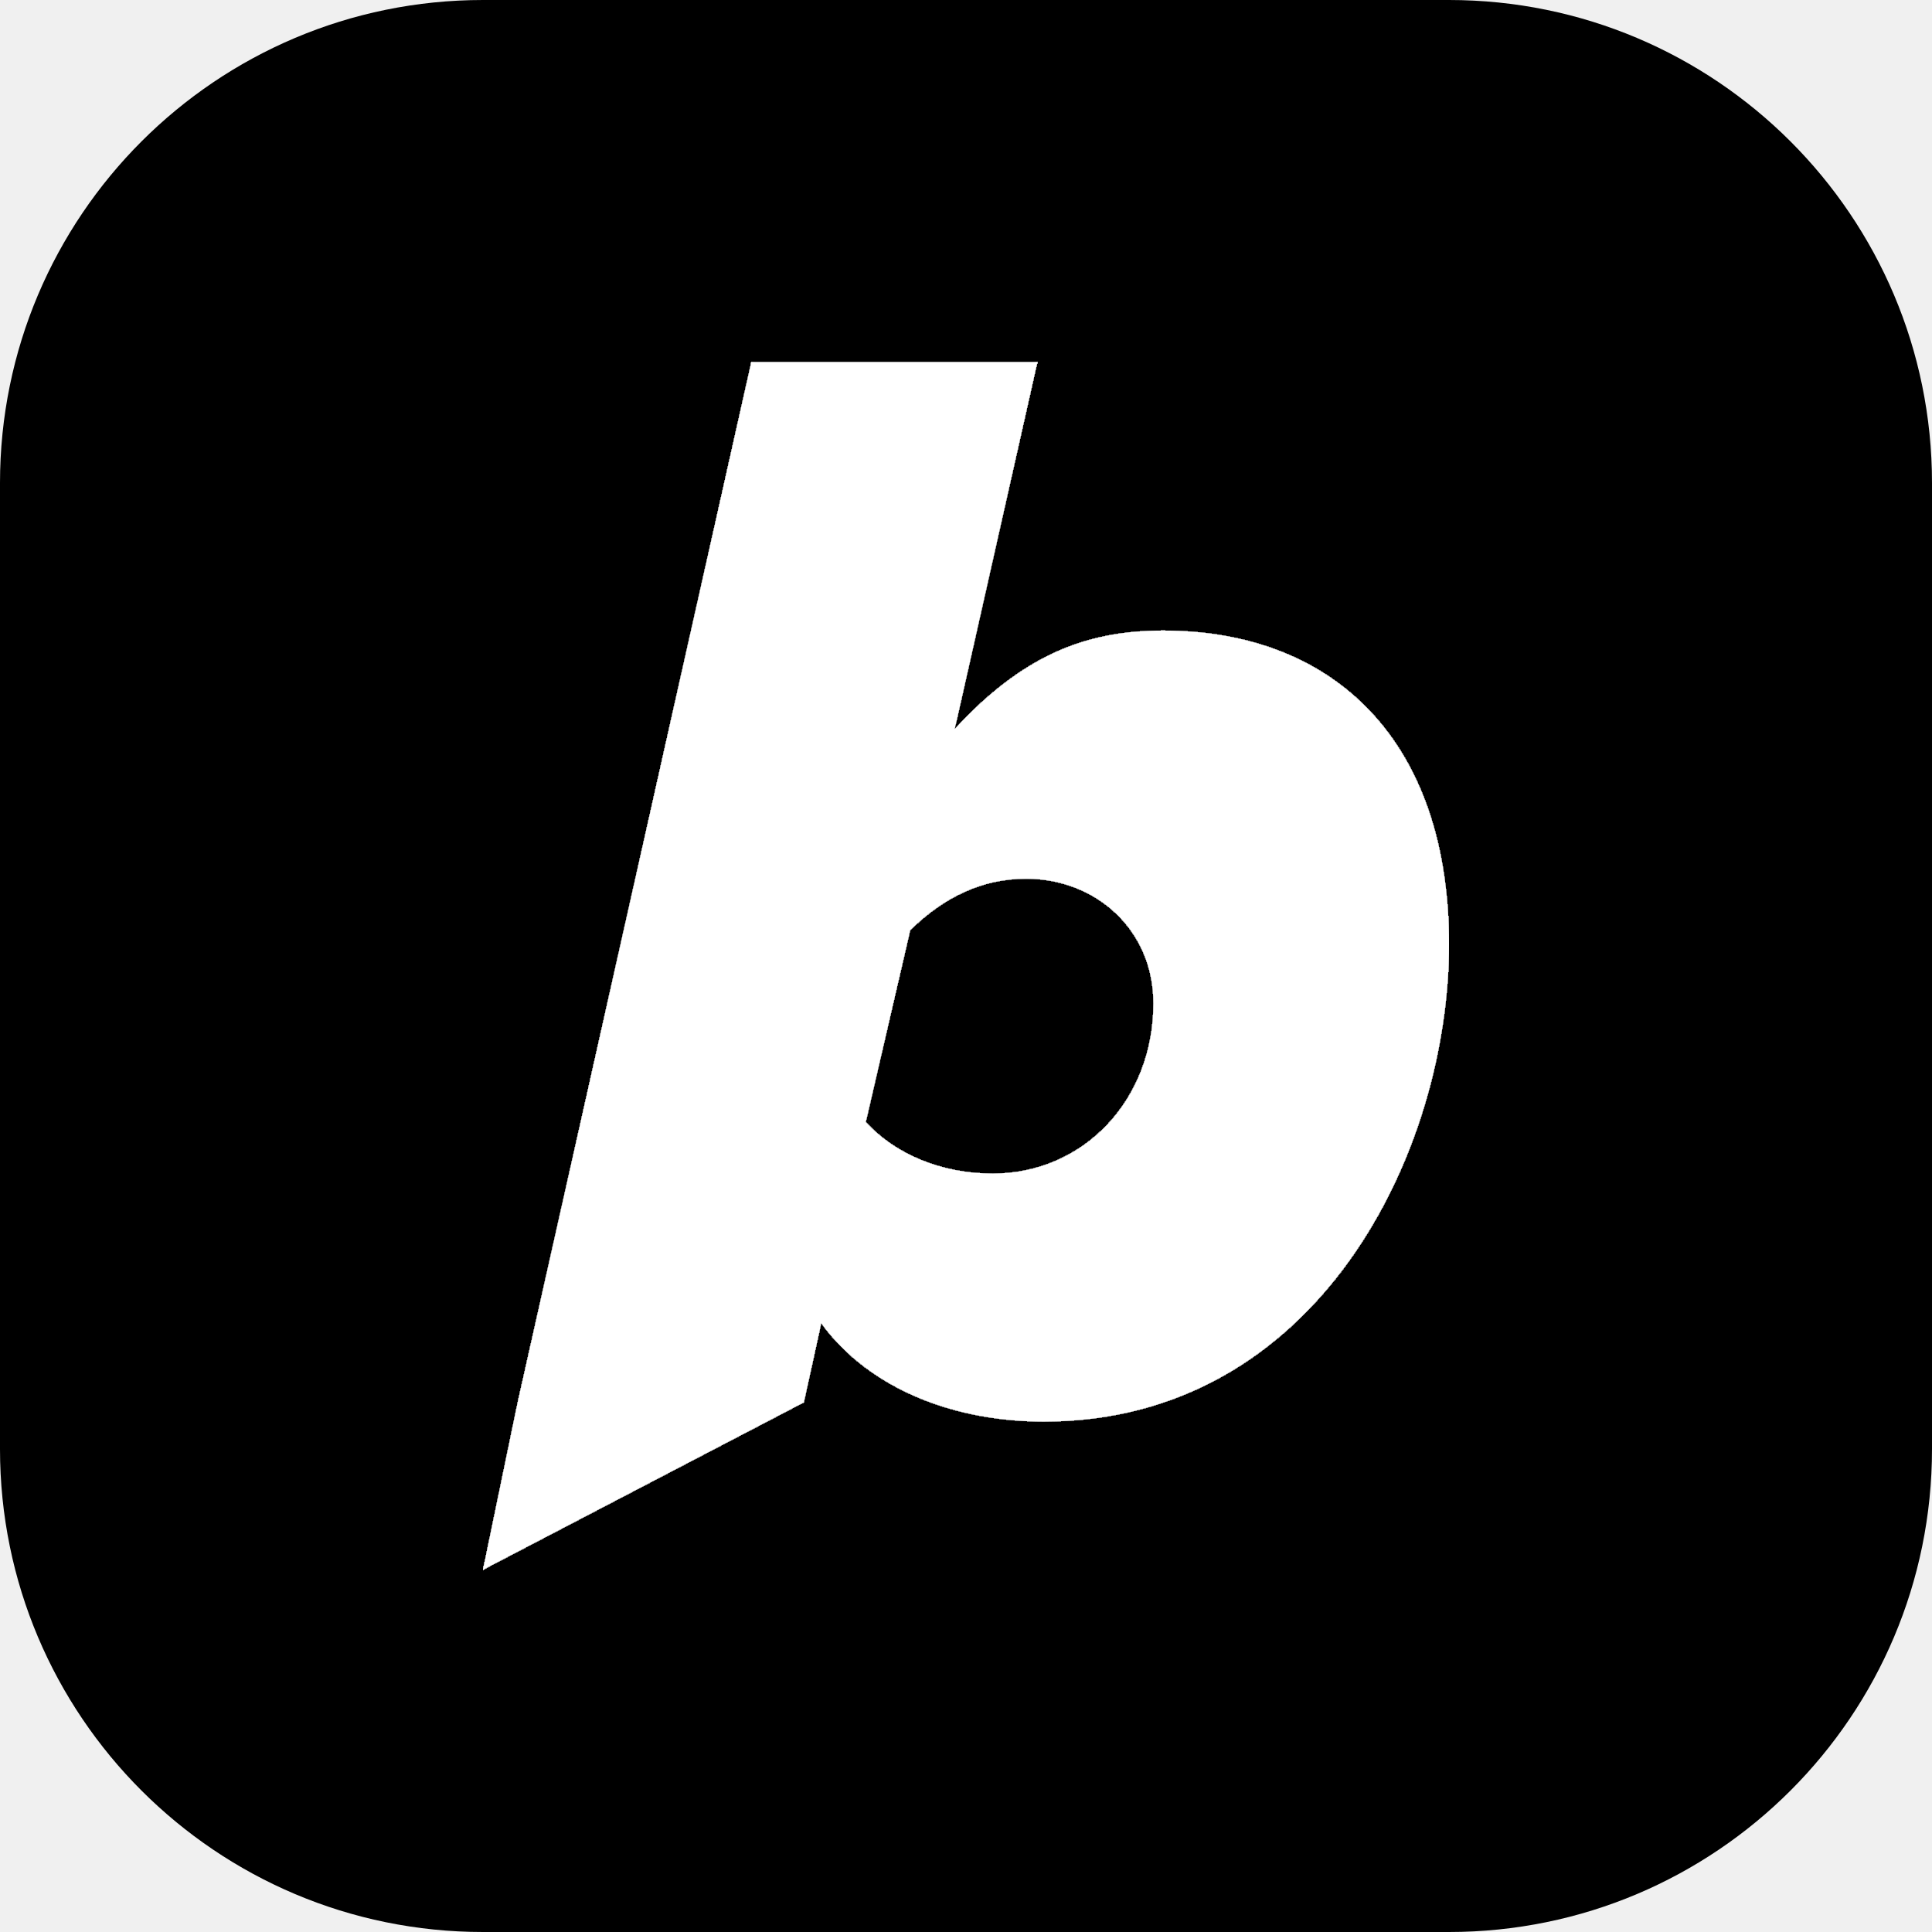
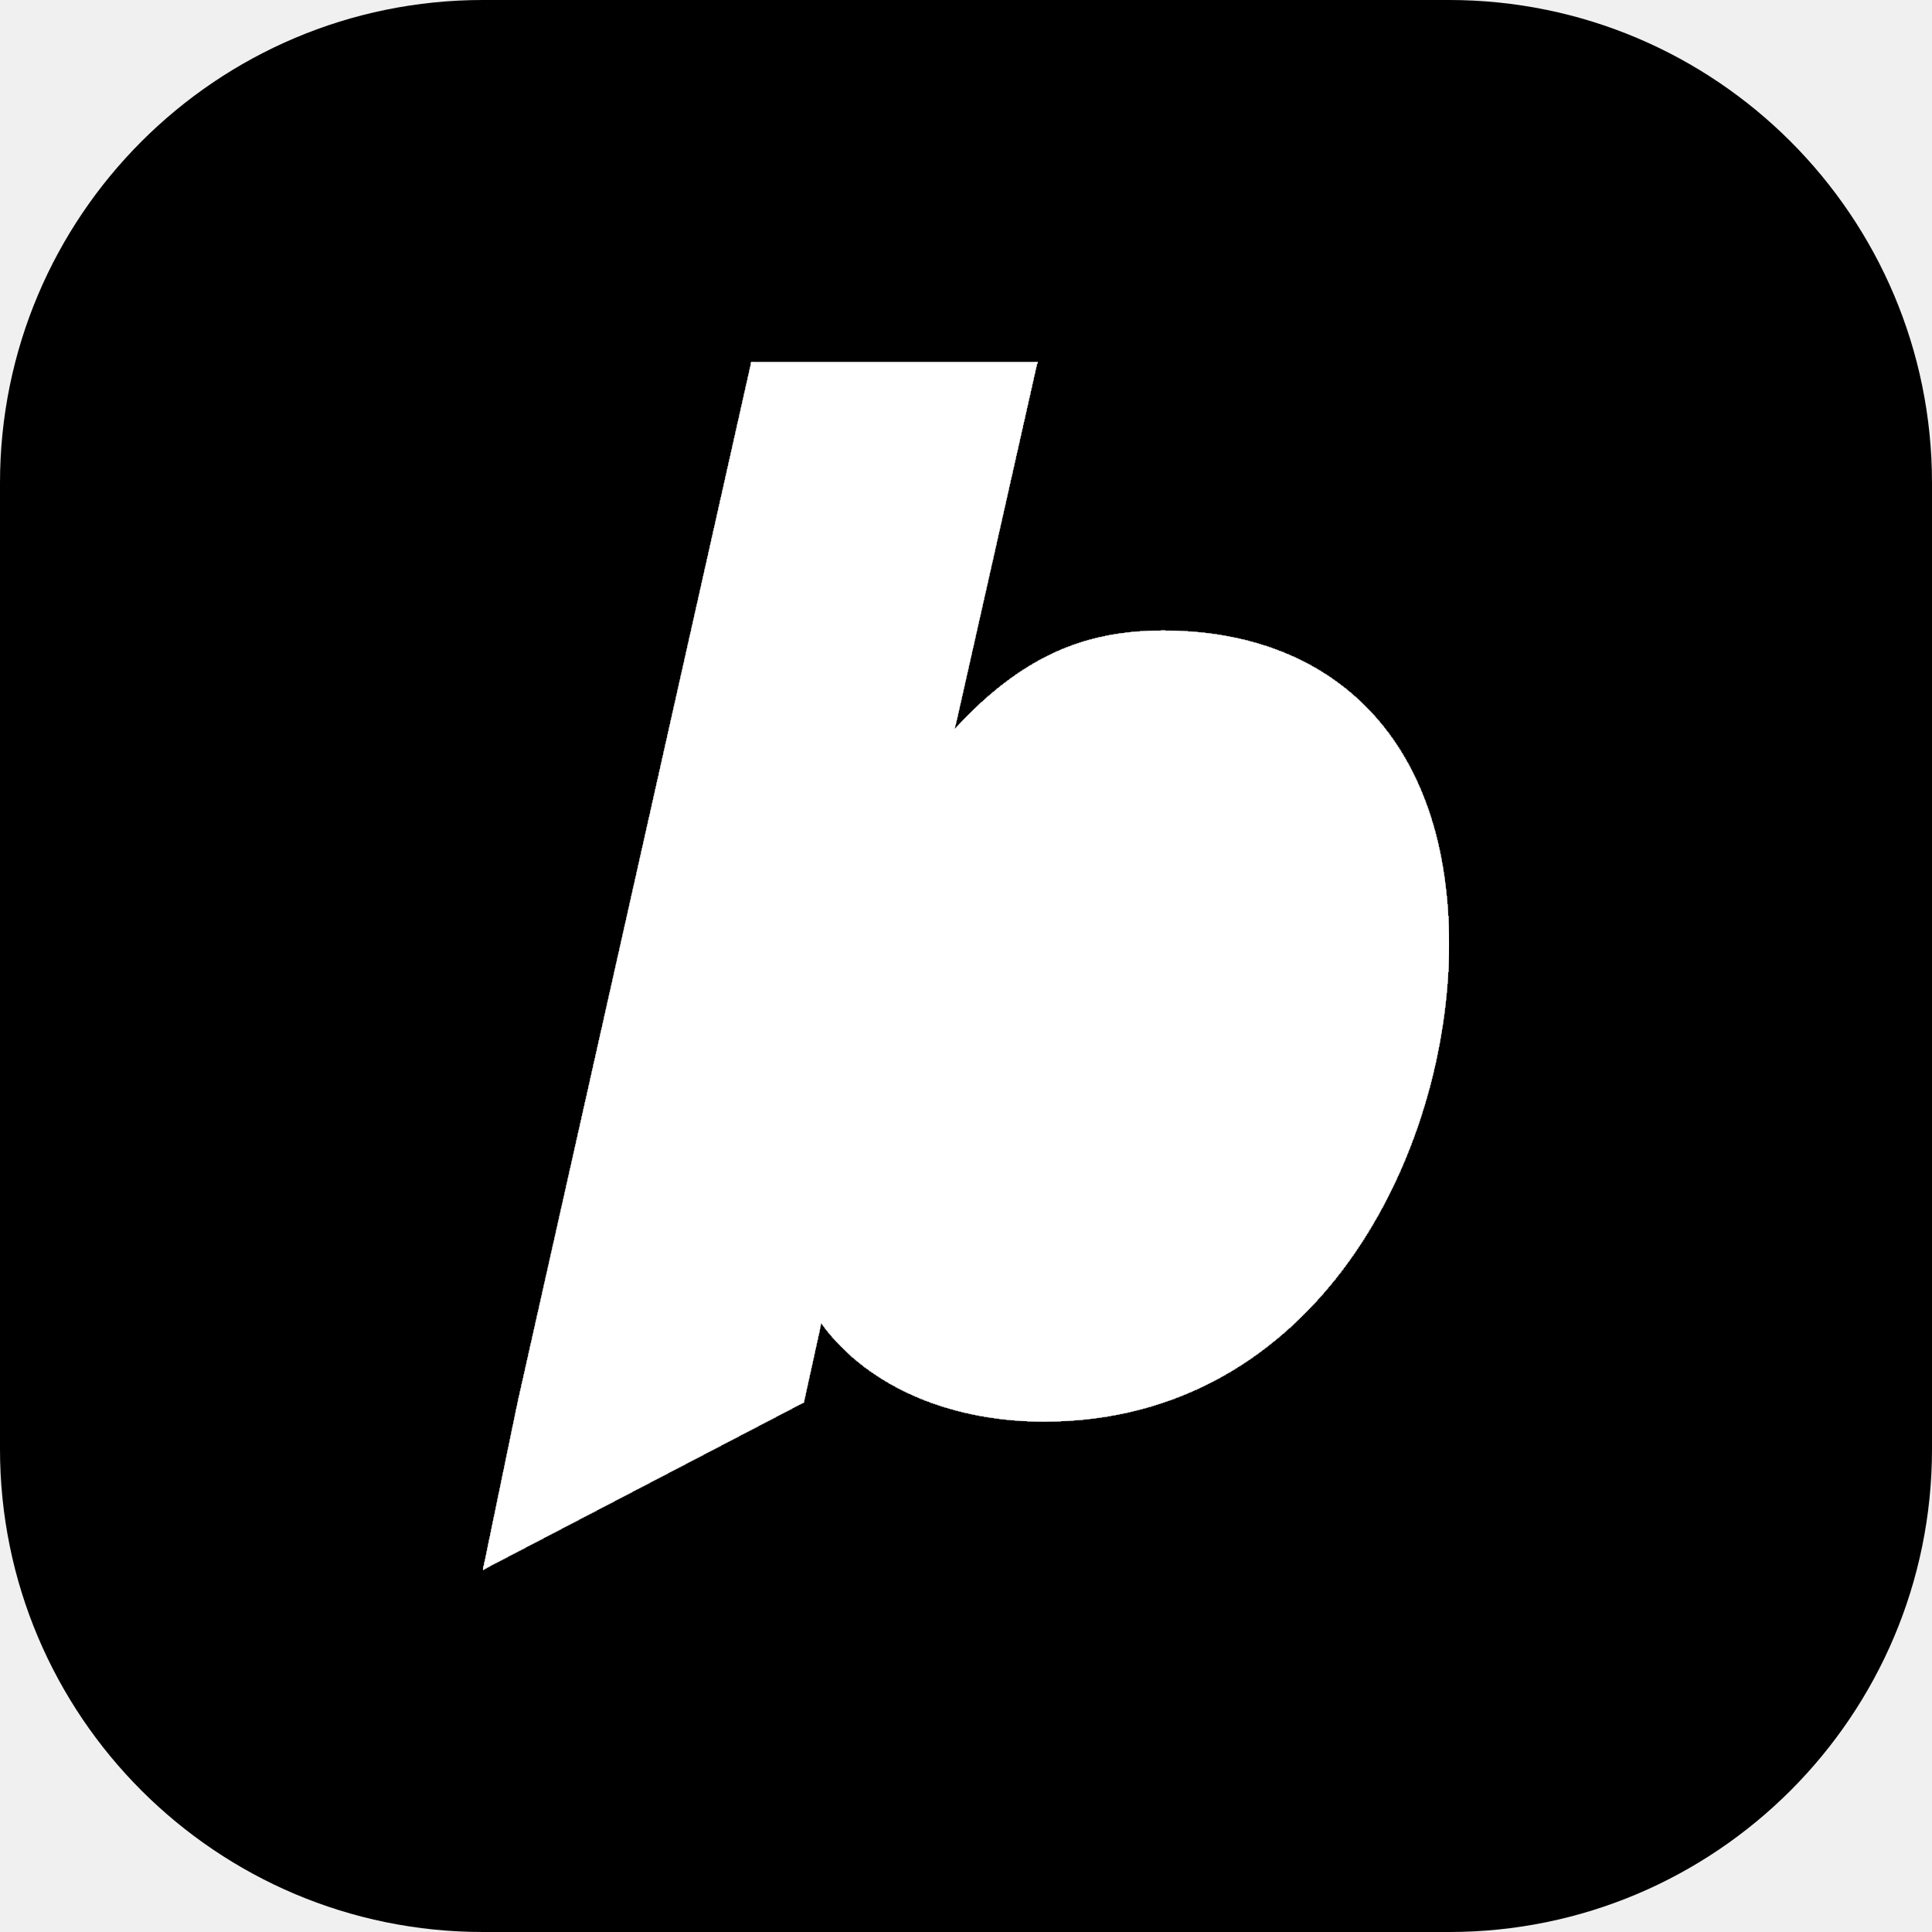
<svg xmlns="http://www.w3.org/2000/svg" width="16" height="16" viewBox="0 0 16 16" fill="none">
  <rect width="16" height="16" rx="4" fill="black" />
  <g filter="url(#filter0_i_2119_154)">
-     <path fill-rule="evenodd" clip-rule="evenodd" d="M8.644 11.773C7.92 11.773 7.209 11.515 6.801 10.959L6.657 11.614L4 13L4.287 11.614L6.222 3H8.591L7.907 6.036C8.459 5.442 8.973 5.222 9.631 5.222C11.052 5.222 12 6.14 12 7.819C12 9.551 10.908 11.773 8.644 11.773ZM9.552 8.31C9.552 9.111 8.973 9.719 8.222 9.719C7.801 9.719 7.42 9.564 7.17 9.292L7.538 7.703C7.814 7.432 8.13 7.277 8.499 7.277C9.065 7.277 9.552 7.69 9.552 8.31Z" fill="white" />
+     <path fillRule="evenodd" clipRule="evenodd" d="M8.644 11.773C7.92 11.773 7.209 11.515 6.801 10.959L6.657 11.614L4 13L4.287 11.614L6.222 3H8.591L7.907 6.036C8.459 5.442 8.973 5.222 9.631 5.222C11.052 5.222 12 6.14 12 7.819C12 9.551 10.908 11.773 8.644 11.773ZM9.552 8.31C9.552 9.111 8.973 9.719 8.222 9.719C7.801 9.719 7.42 9.564 7.17 9.292L7.538 7.703C7.814 7.432 8.13 7.277 8.499 7.277C9.065 7.277 9.552 7.69 9.552 8.31Z" fill="white" />
  </g>
  <defs>
    <filter id="filter0_i_2119_154" x="4" y="3" width="8" height="10" filterUnits="userSpaceOnUse" color-interpolation-filters="sRGB">
      <feFlood flood-opacity="0" result="BackgroundImageFix" />
      <feBlend mode="normal" in="SourceGraphic" in2="BackgroundImageFix" result="shape" />
      <feColorMatrix in="SourceAlpha" type="matrix" values="0 0 0 0 0 0 0 0 0 0 0 0 0 0 0 0 0 0 127 0" result="hardAlpha" />
      <feOffset />
      <feGaussianBlur stdDeviation="0.019" />
      <feComposite in2="hardAlpha" operator="arithmetic" k2="-1" k3="1" />
      <feColorMatrix type="matrix" values="0 0 0 0 1 0 0 0 0 1 0 0 0 0 1 0 0 0 0.95 0" />
      <feBlend mode="normal" in2="shape" result="effect1_innerShadow_2119_154" />
    </filter>
  </defs>
</svg>
